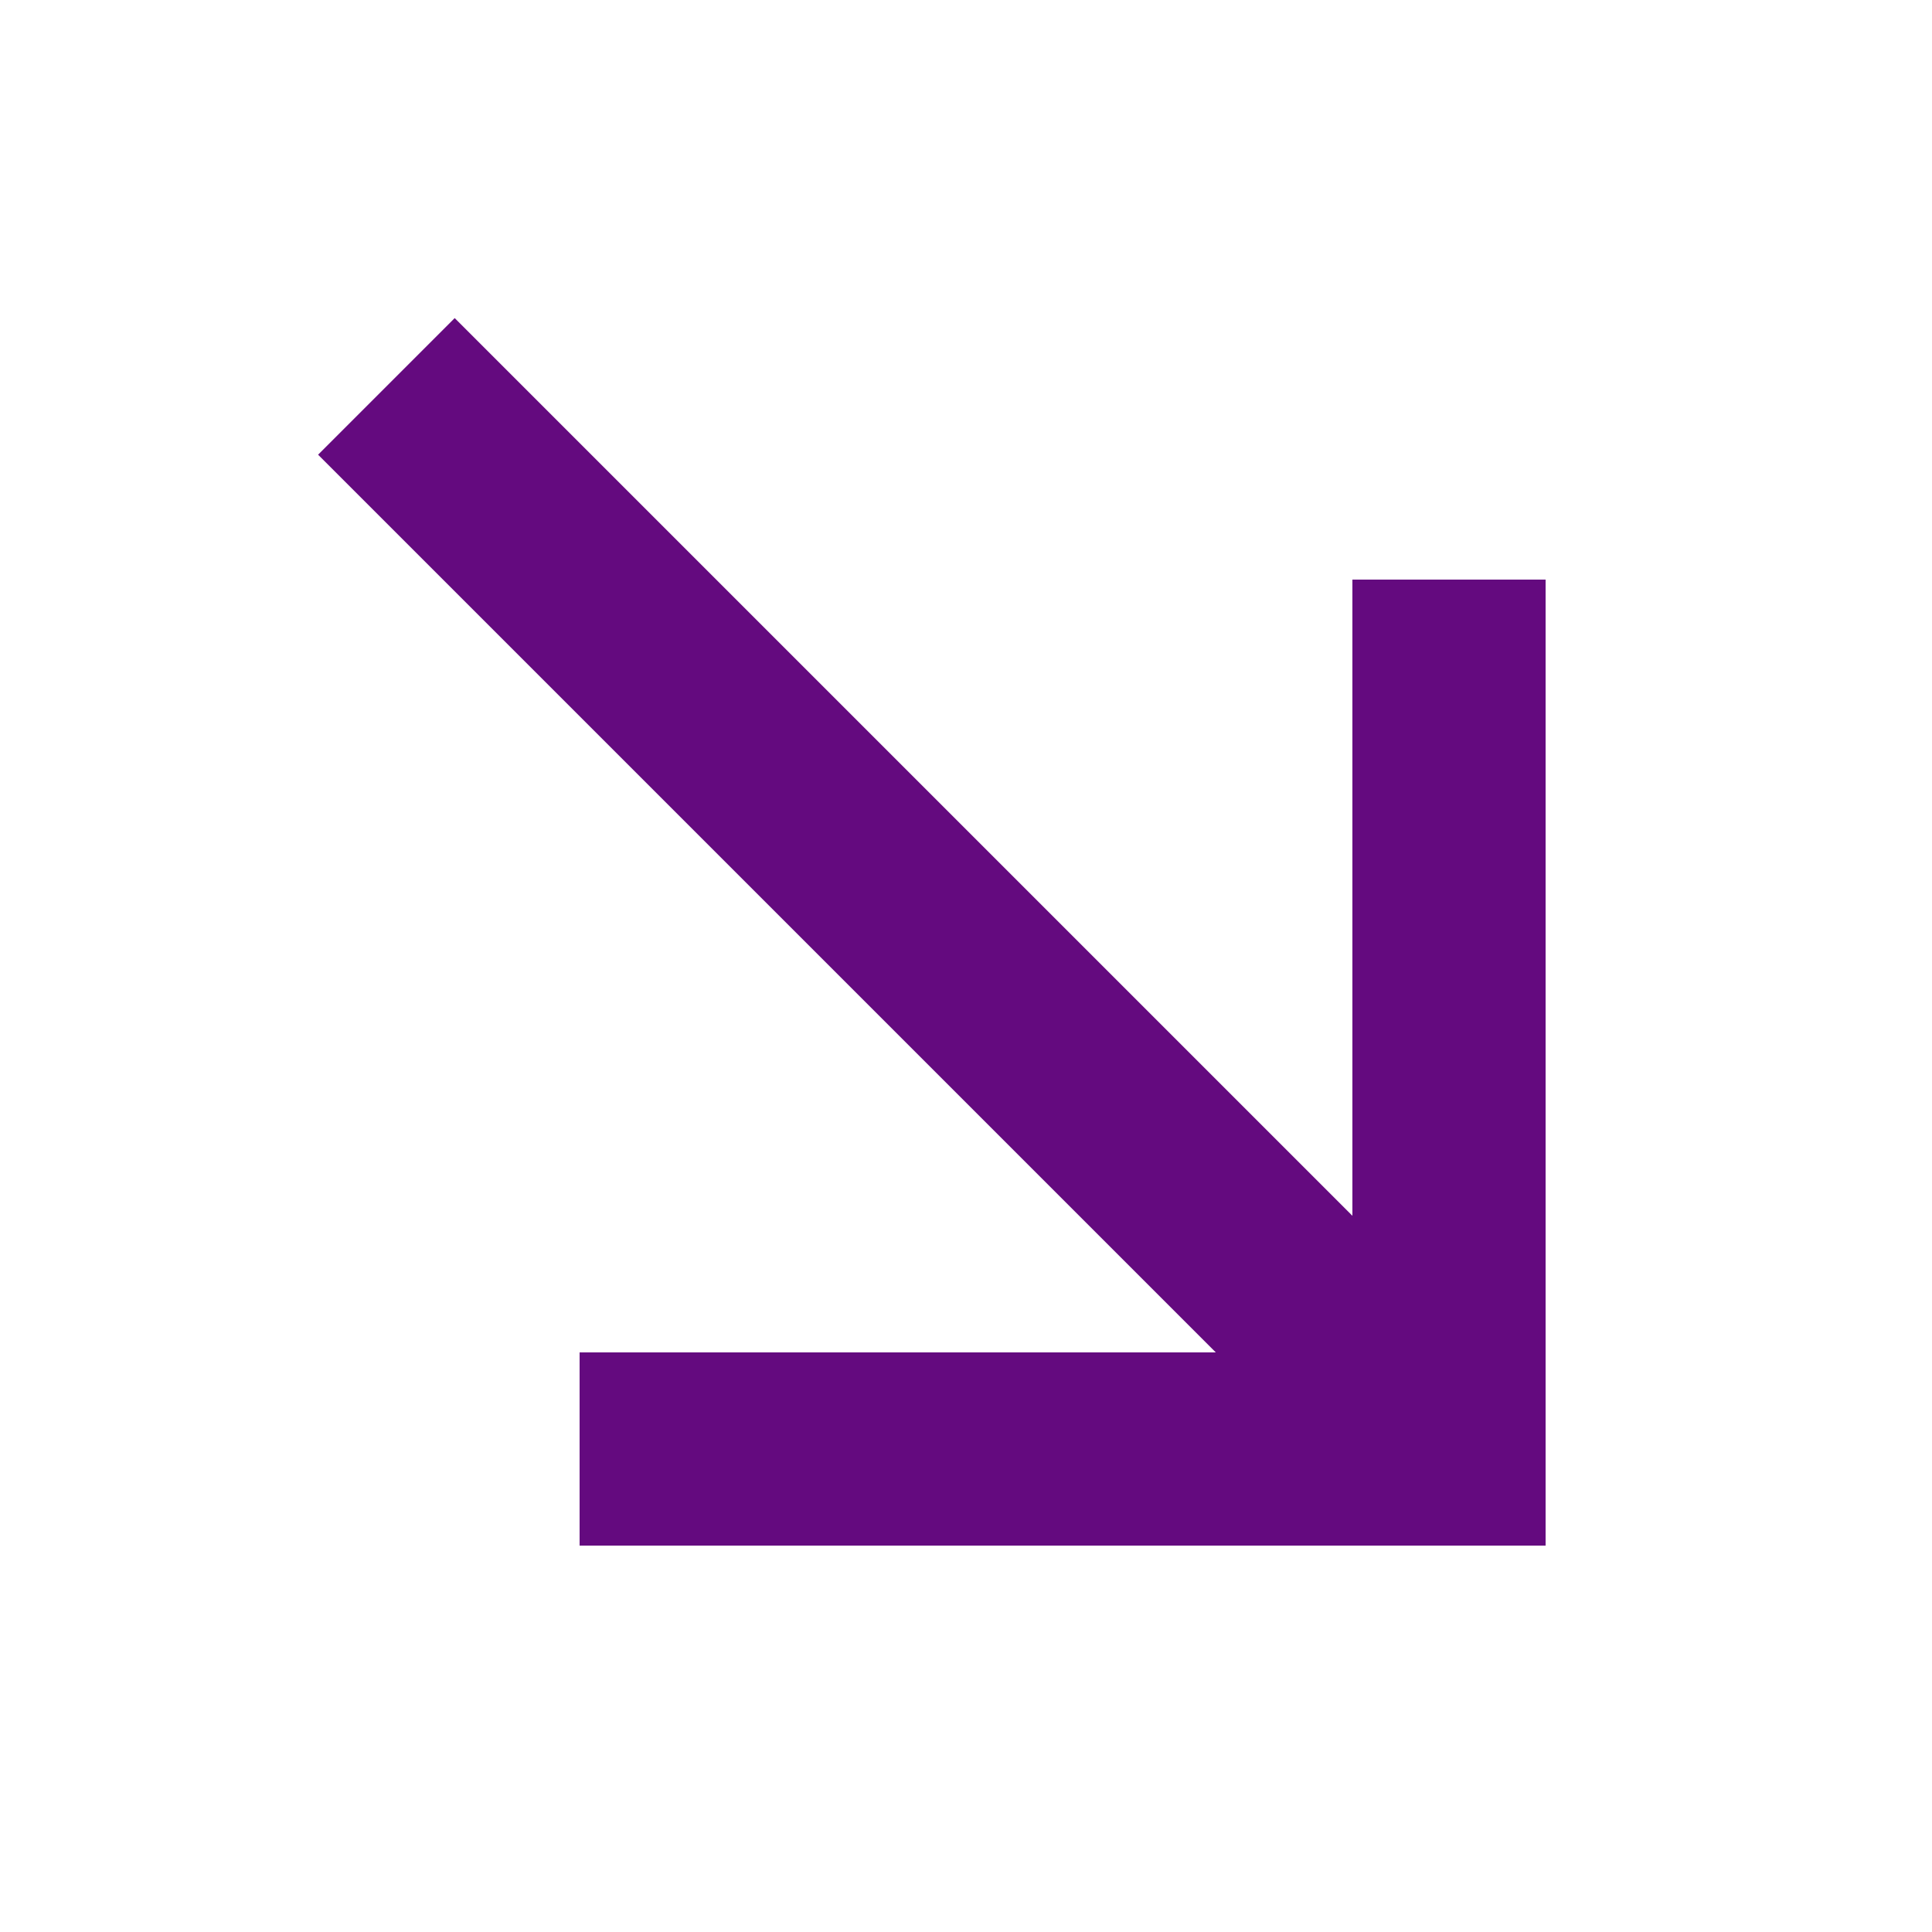
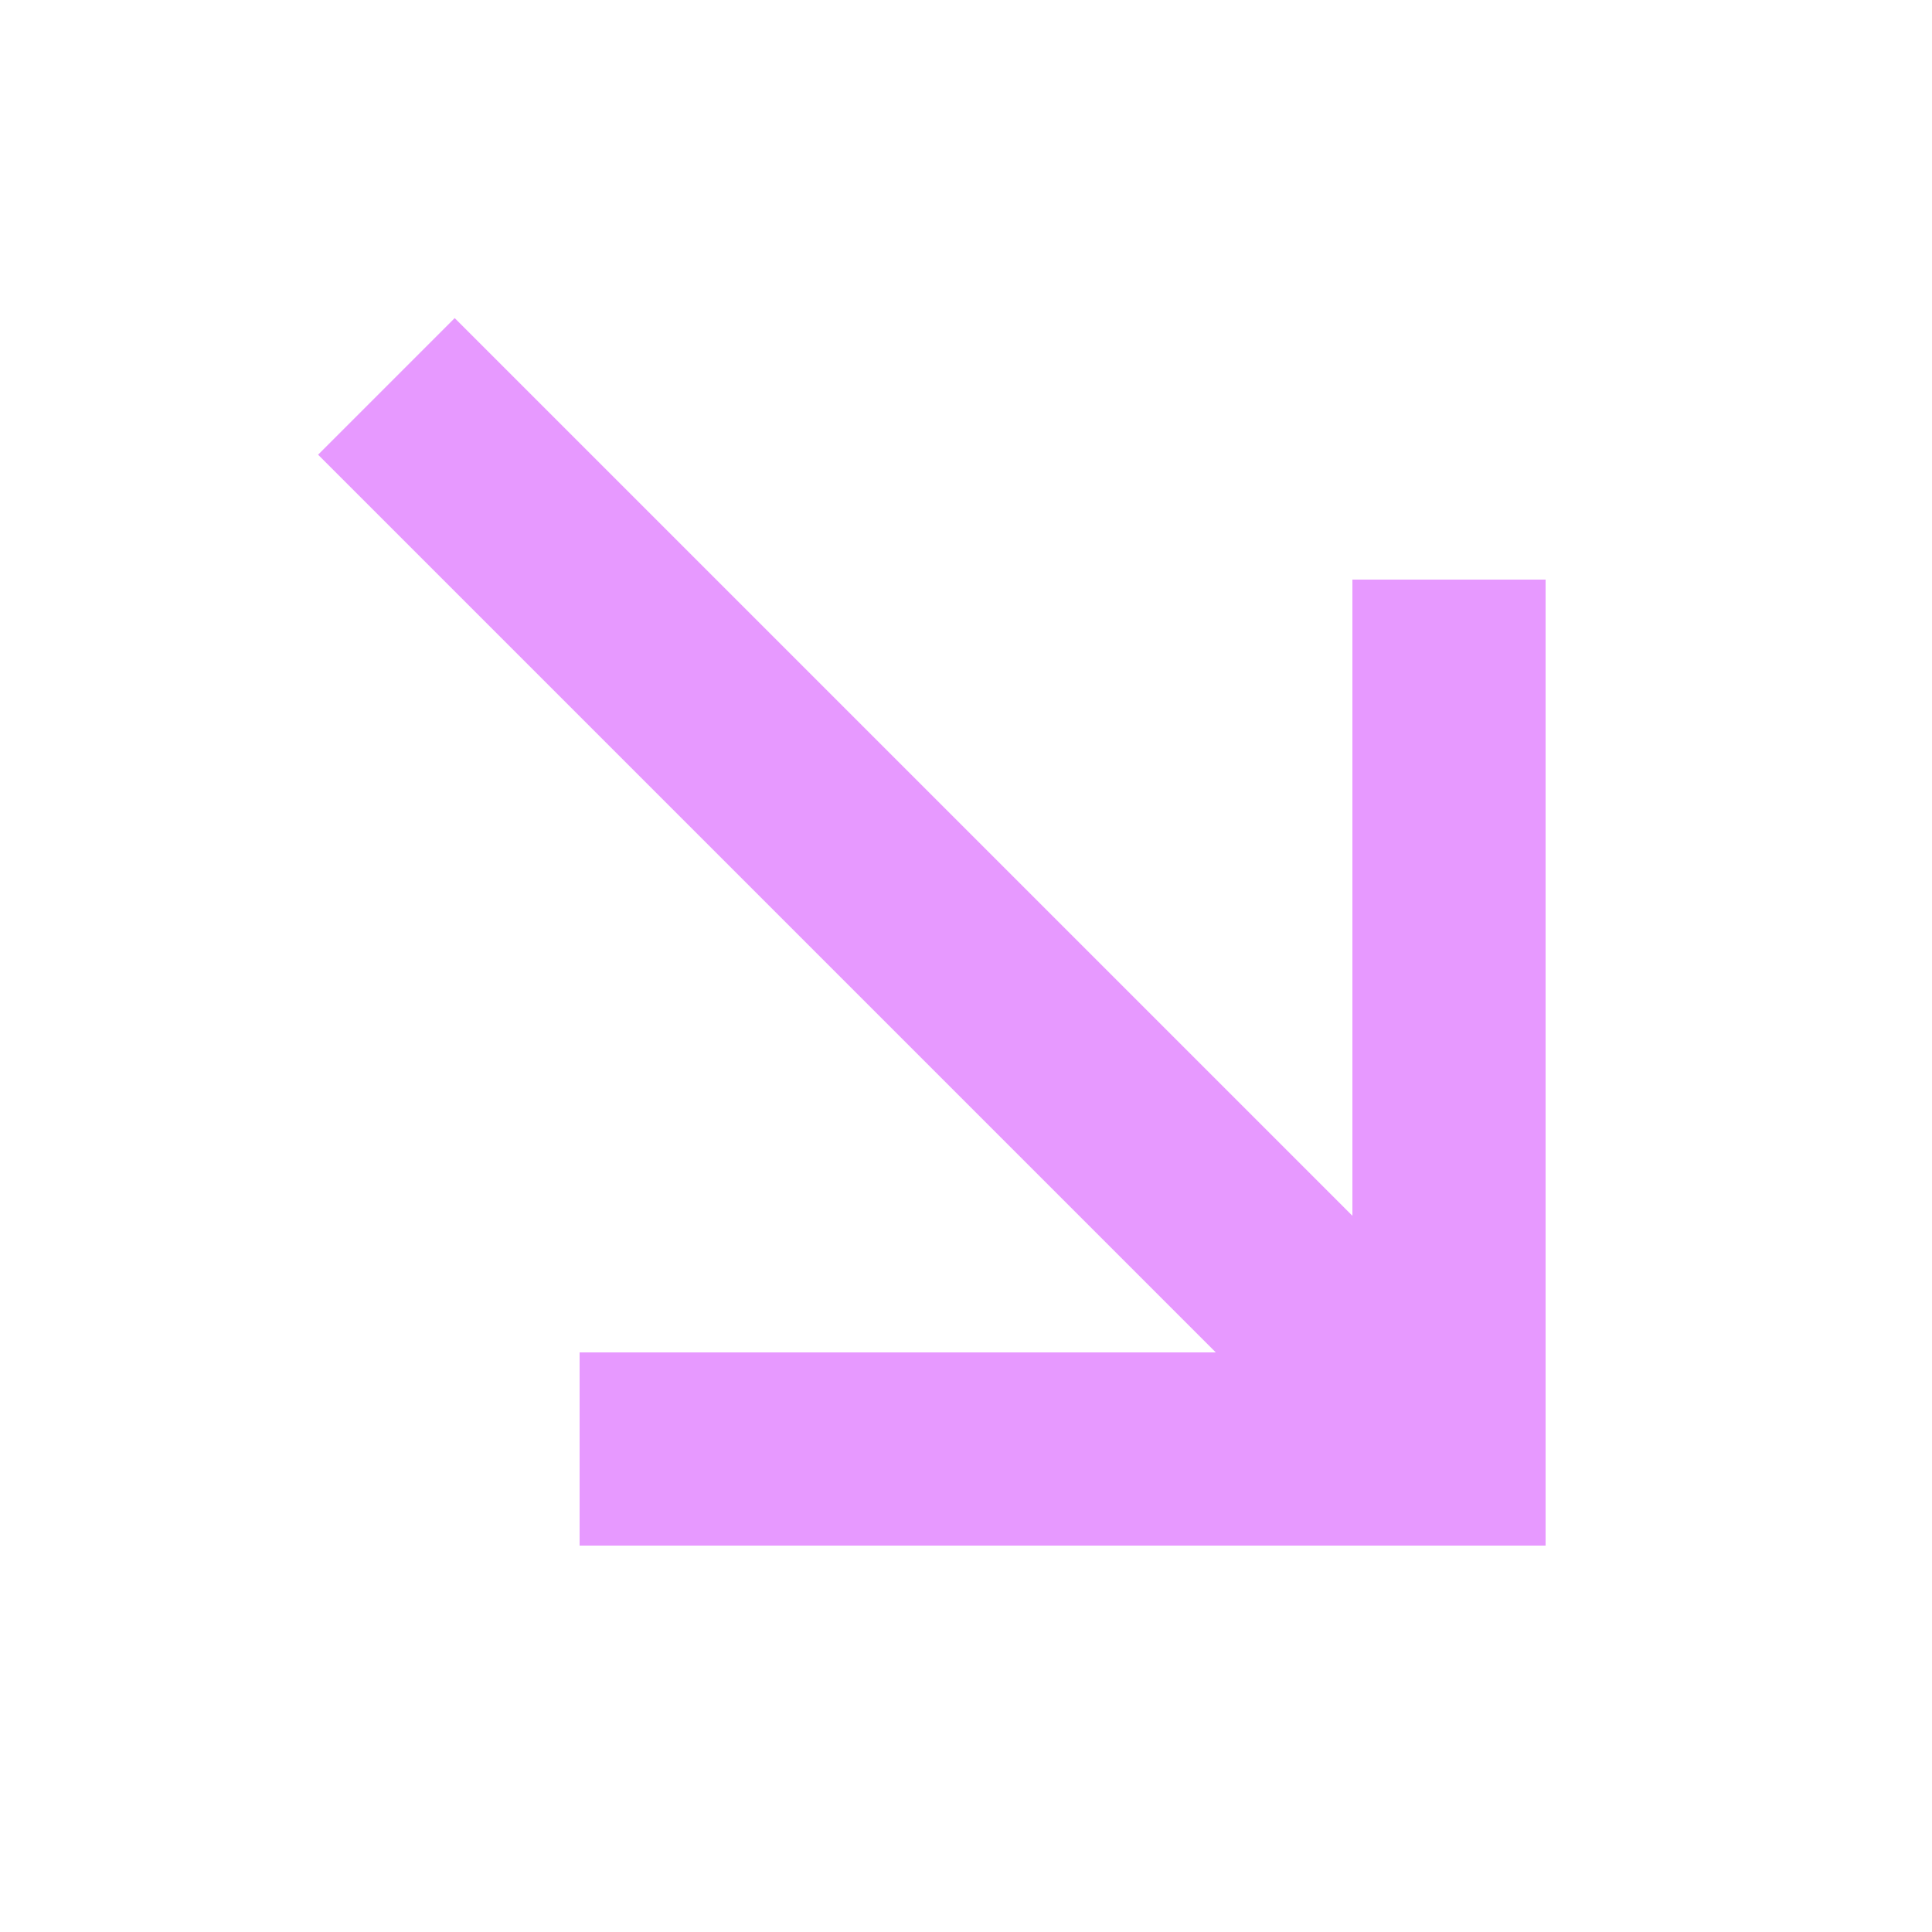
- <svg xmlns="http://www.w3.org/2000/svg" id="Layer_1" data-name="Layer 1" viewBox="0 0 100 100">
+ <svg xmlns="http://www.w3.org/2000/svg" id="Layer_2" data-name="Layer 2" viewBox="0 0 100 100">
  <defs>
    <style>
      .cls-1 {
        fill: none;
-         stroke: #640a7f;
+         stroke: #e799ff;
        stroke-miterlimit: 10;
        stroke-width: 10px;
      }
    </style>
  </defs>
  <line class="cls-1" x1="75" y1="75" x2="20" y2="20" />
  <polyline class="cls-1" points="75 30 75 75 30 75" />
</svg>
